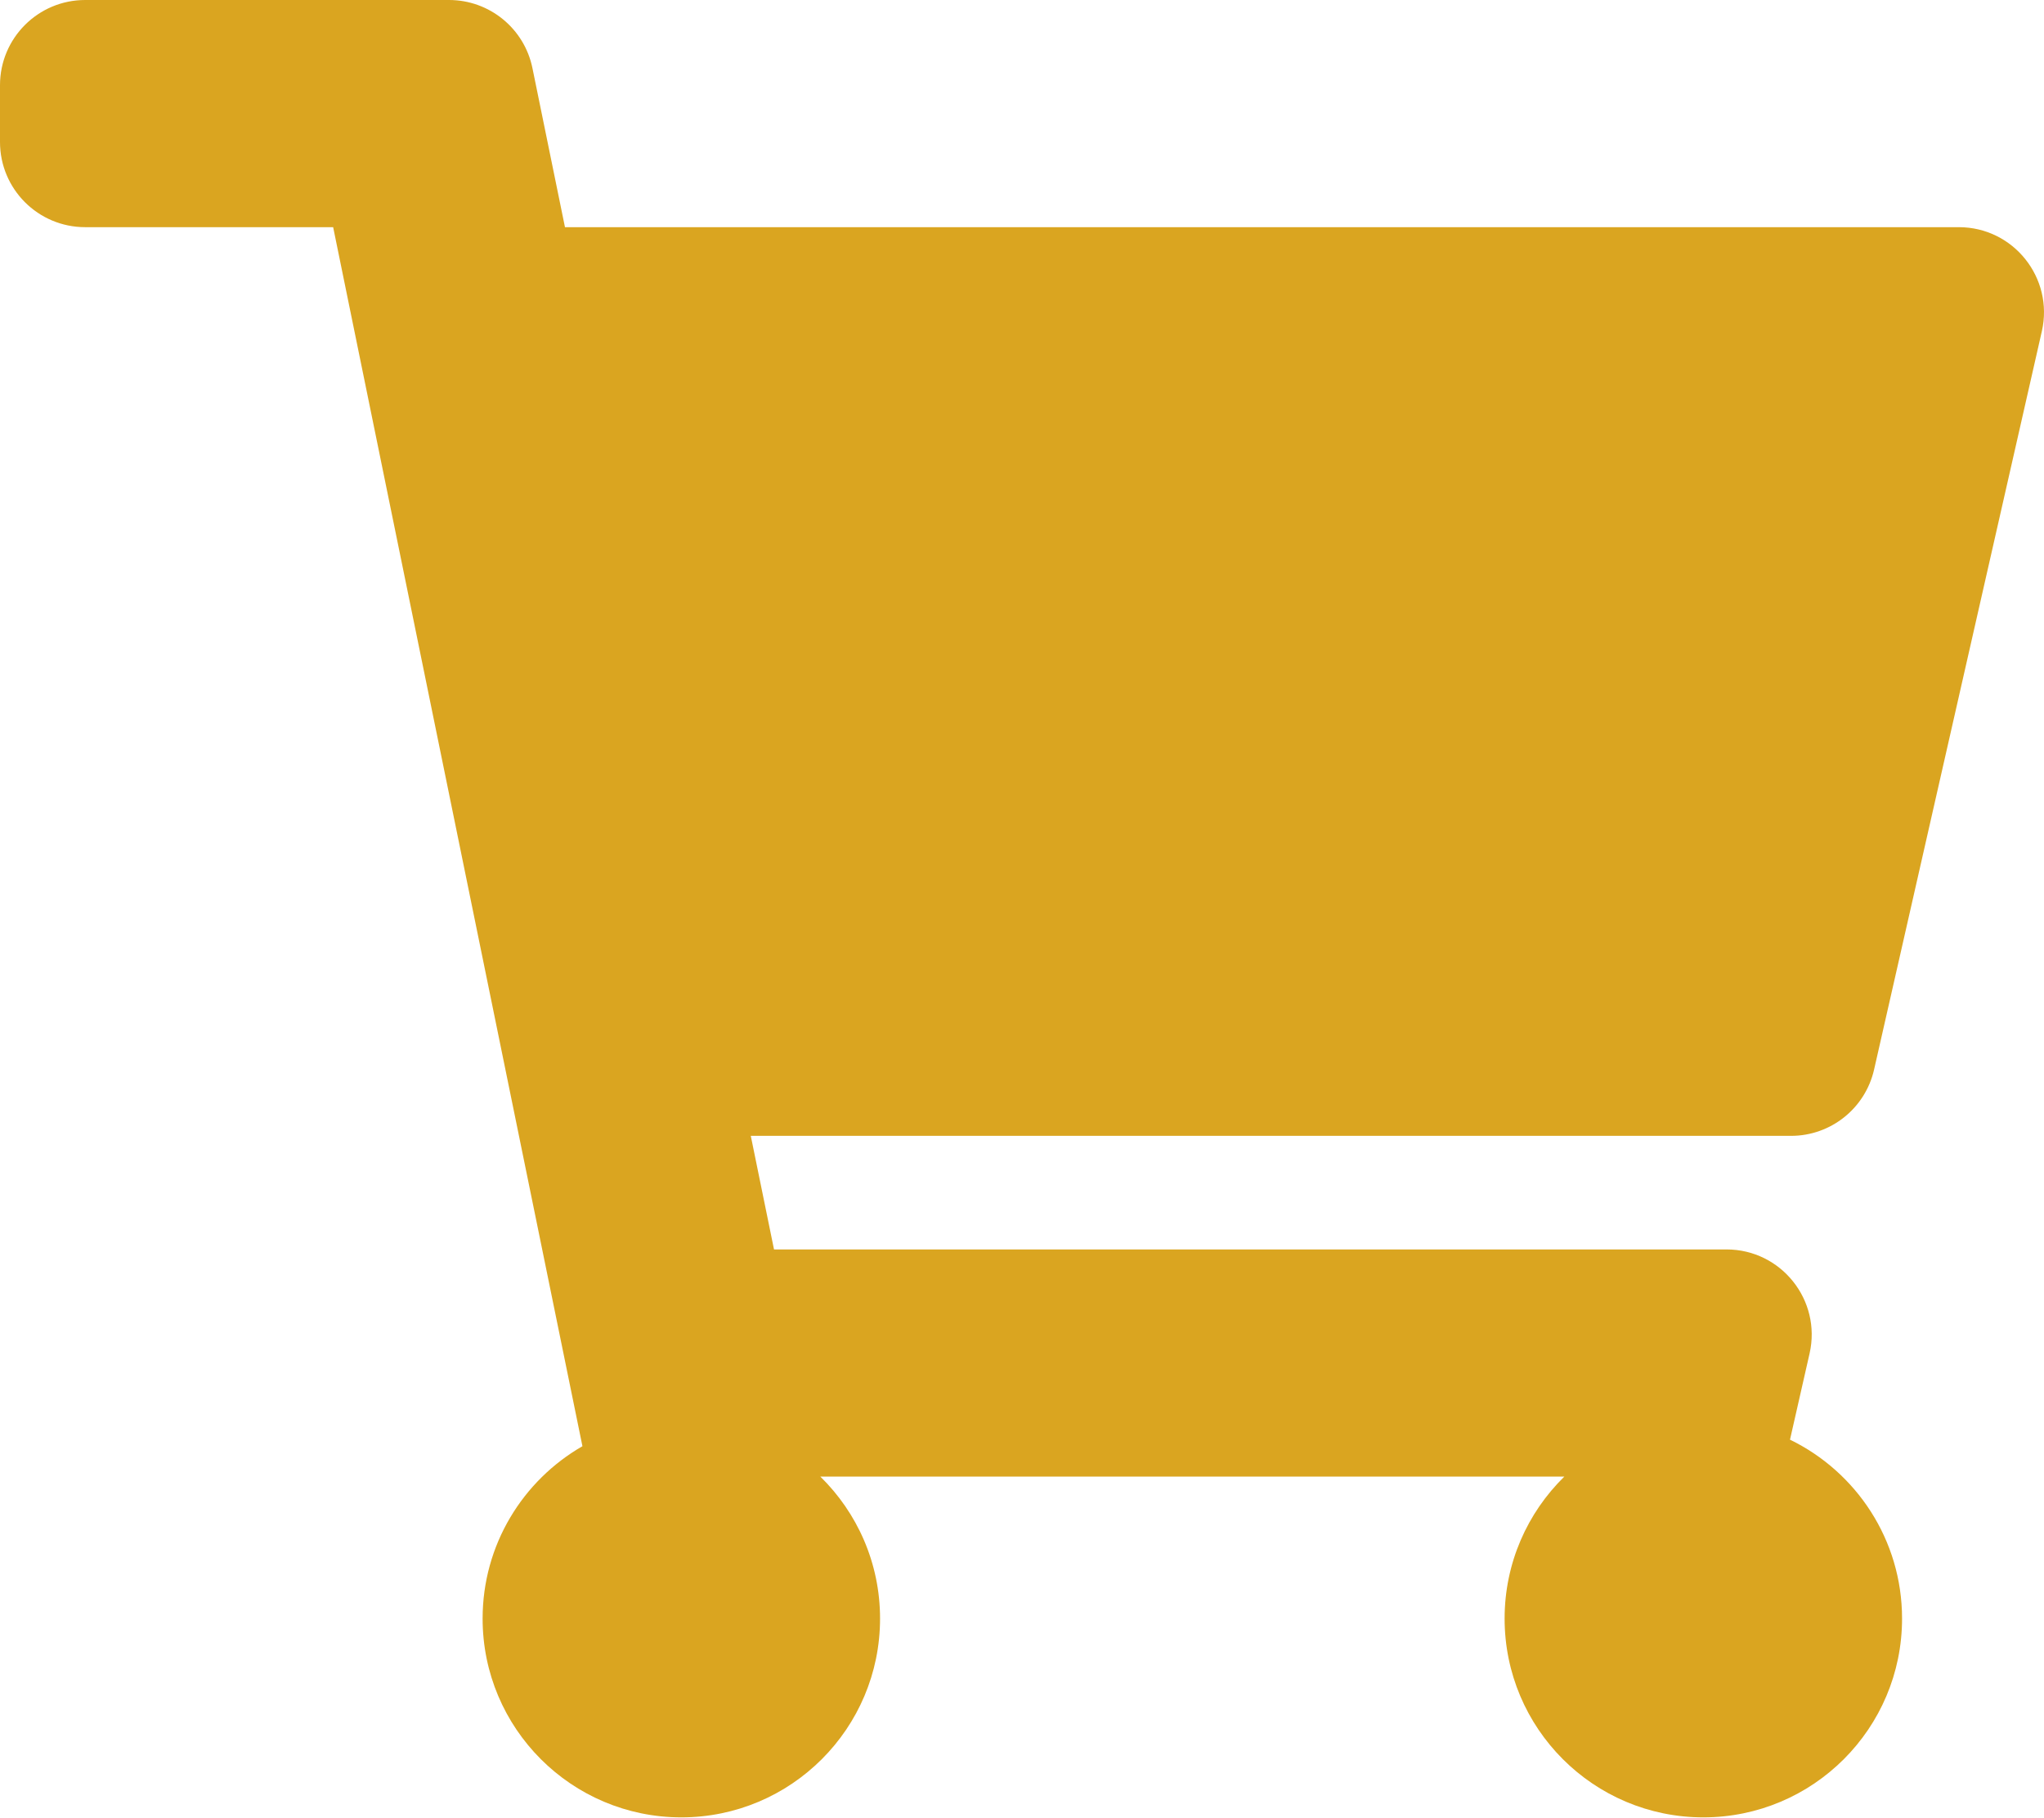
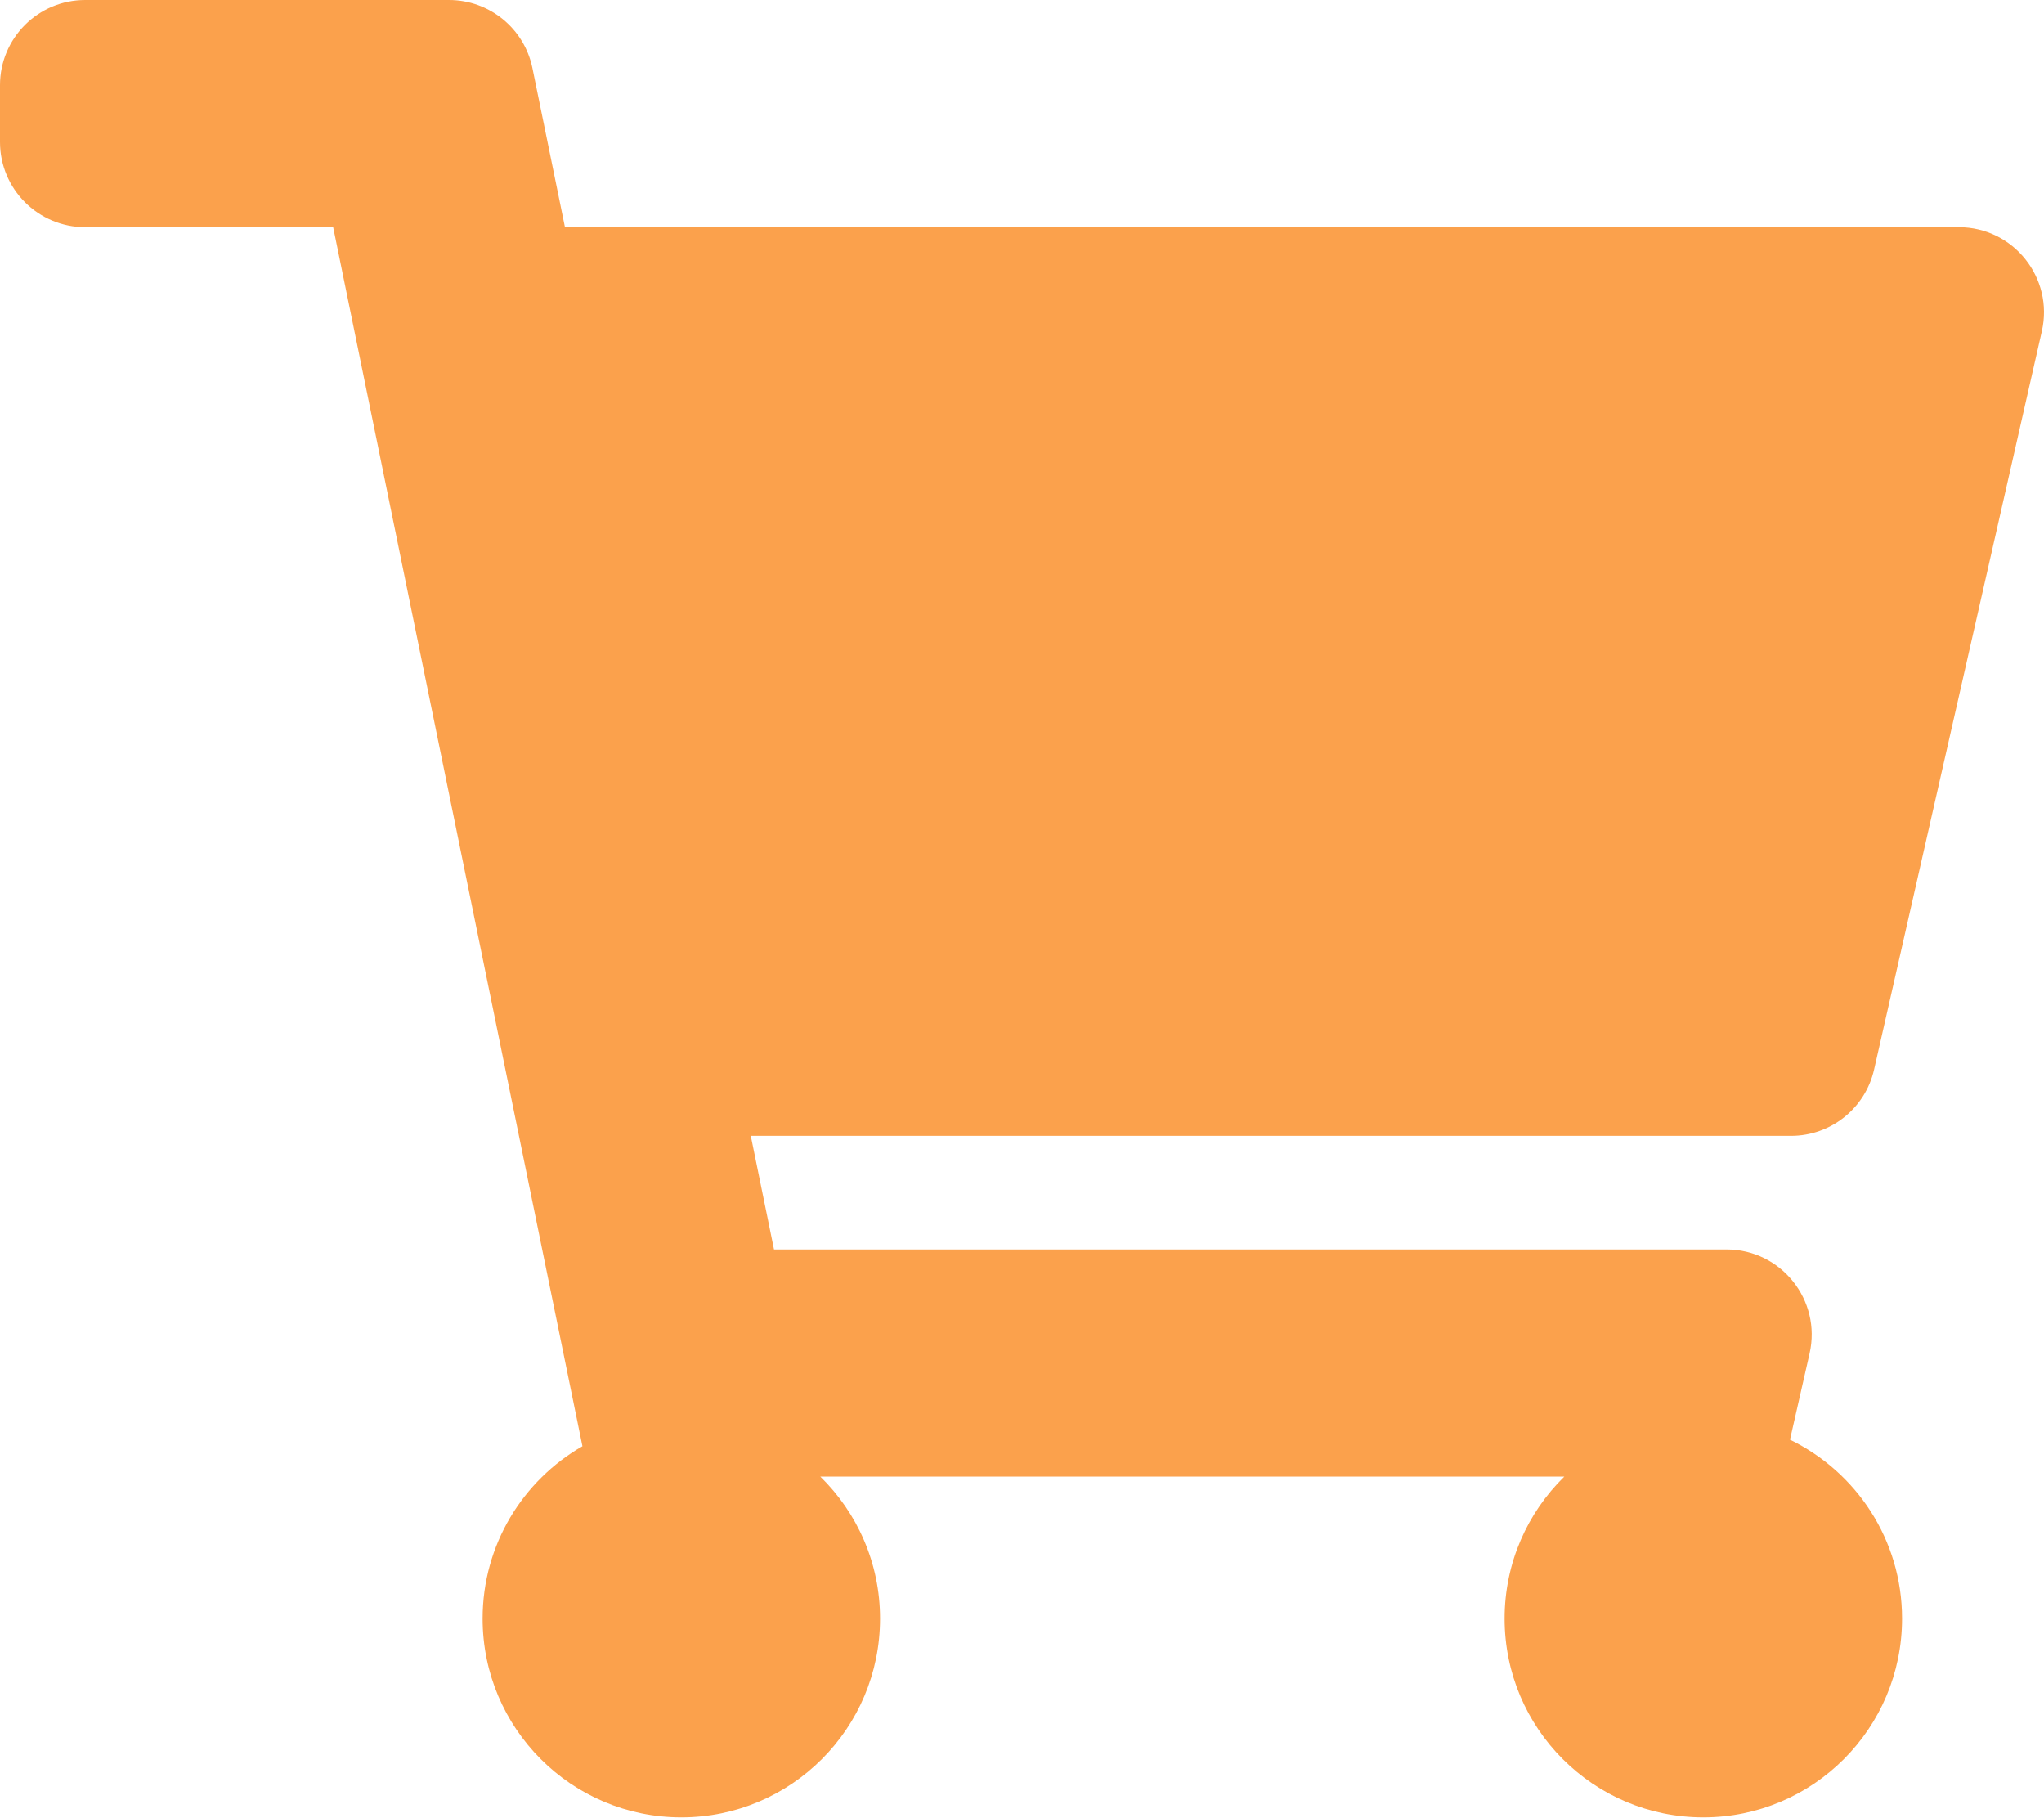
<svg xmlns="http://www.w3.org/2000/svg" aria-hidden="true" focusable="false" data-prefix="fas" data-icon="shopping-cart" class="svg-inline--fa fa-shopping-cart fa-w-18" role="img" viewBox="0 0 576 512">
-   <path fill="goldenrod" d="M528.12 301.319l47.273-208C578.806 78.301 567.391 64 551.99 64H159.208l-9.166-44.81C147.758 8.021 137.93 0 126.529 0H24C10.745 0 0 10.745 0 24v16c0 13.255 10.745 24 24 24h69.883l70.248 343.435C147.325 417.1 136 435.222 136 456c0 30.928 25.072 56 56 56s56-25.072 56-56c0-15.674-6.447-29.835-16.824-40h209.647C430.447 426.165 424 440.326 424 456c0 30.928 25.072 56 56 56s56-25.072 56-56c0-22.172-12.888-41.332-31.579-50.405l5.517-24.276c3.413-15.018-8.002-29.319-23.403-29.319H218.117l-6.545-32h293.145c11.206 0 20.92-7.754 23.403-18.681z">
+   <path fill="#fba14c" d="M528.12 301.319l47.273-208C578.806 78.301 567.391 64 551.99 64H159.208l-9.166-44.81C147.758 8.021 137.93 0 126.529 0H24C10.745 0 0 10.745 0 24v16c0 13.255 10.745 24 24 24h69.883l70.248 343.435C147.325 417.1 136 435.222 136 456c0 30.928 25.072 56 56 56s56-25.072 56-56c0-15.674-6.447-29.835-16.824-40h209.647C430.447 426.165 424 440.326 424 456c0 30.928 25.072 56 56 56s56-25.072 56-56c0-22.172-12.888-41.332-31.579-50.405l5.517-24.276c3.413-15.018-8.002-29.319-23.403-29.319H218.117l-6.545-32h293.145c11.206 0 20.92-7.754 23.403-18.681z">
    </path>
</svg>
